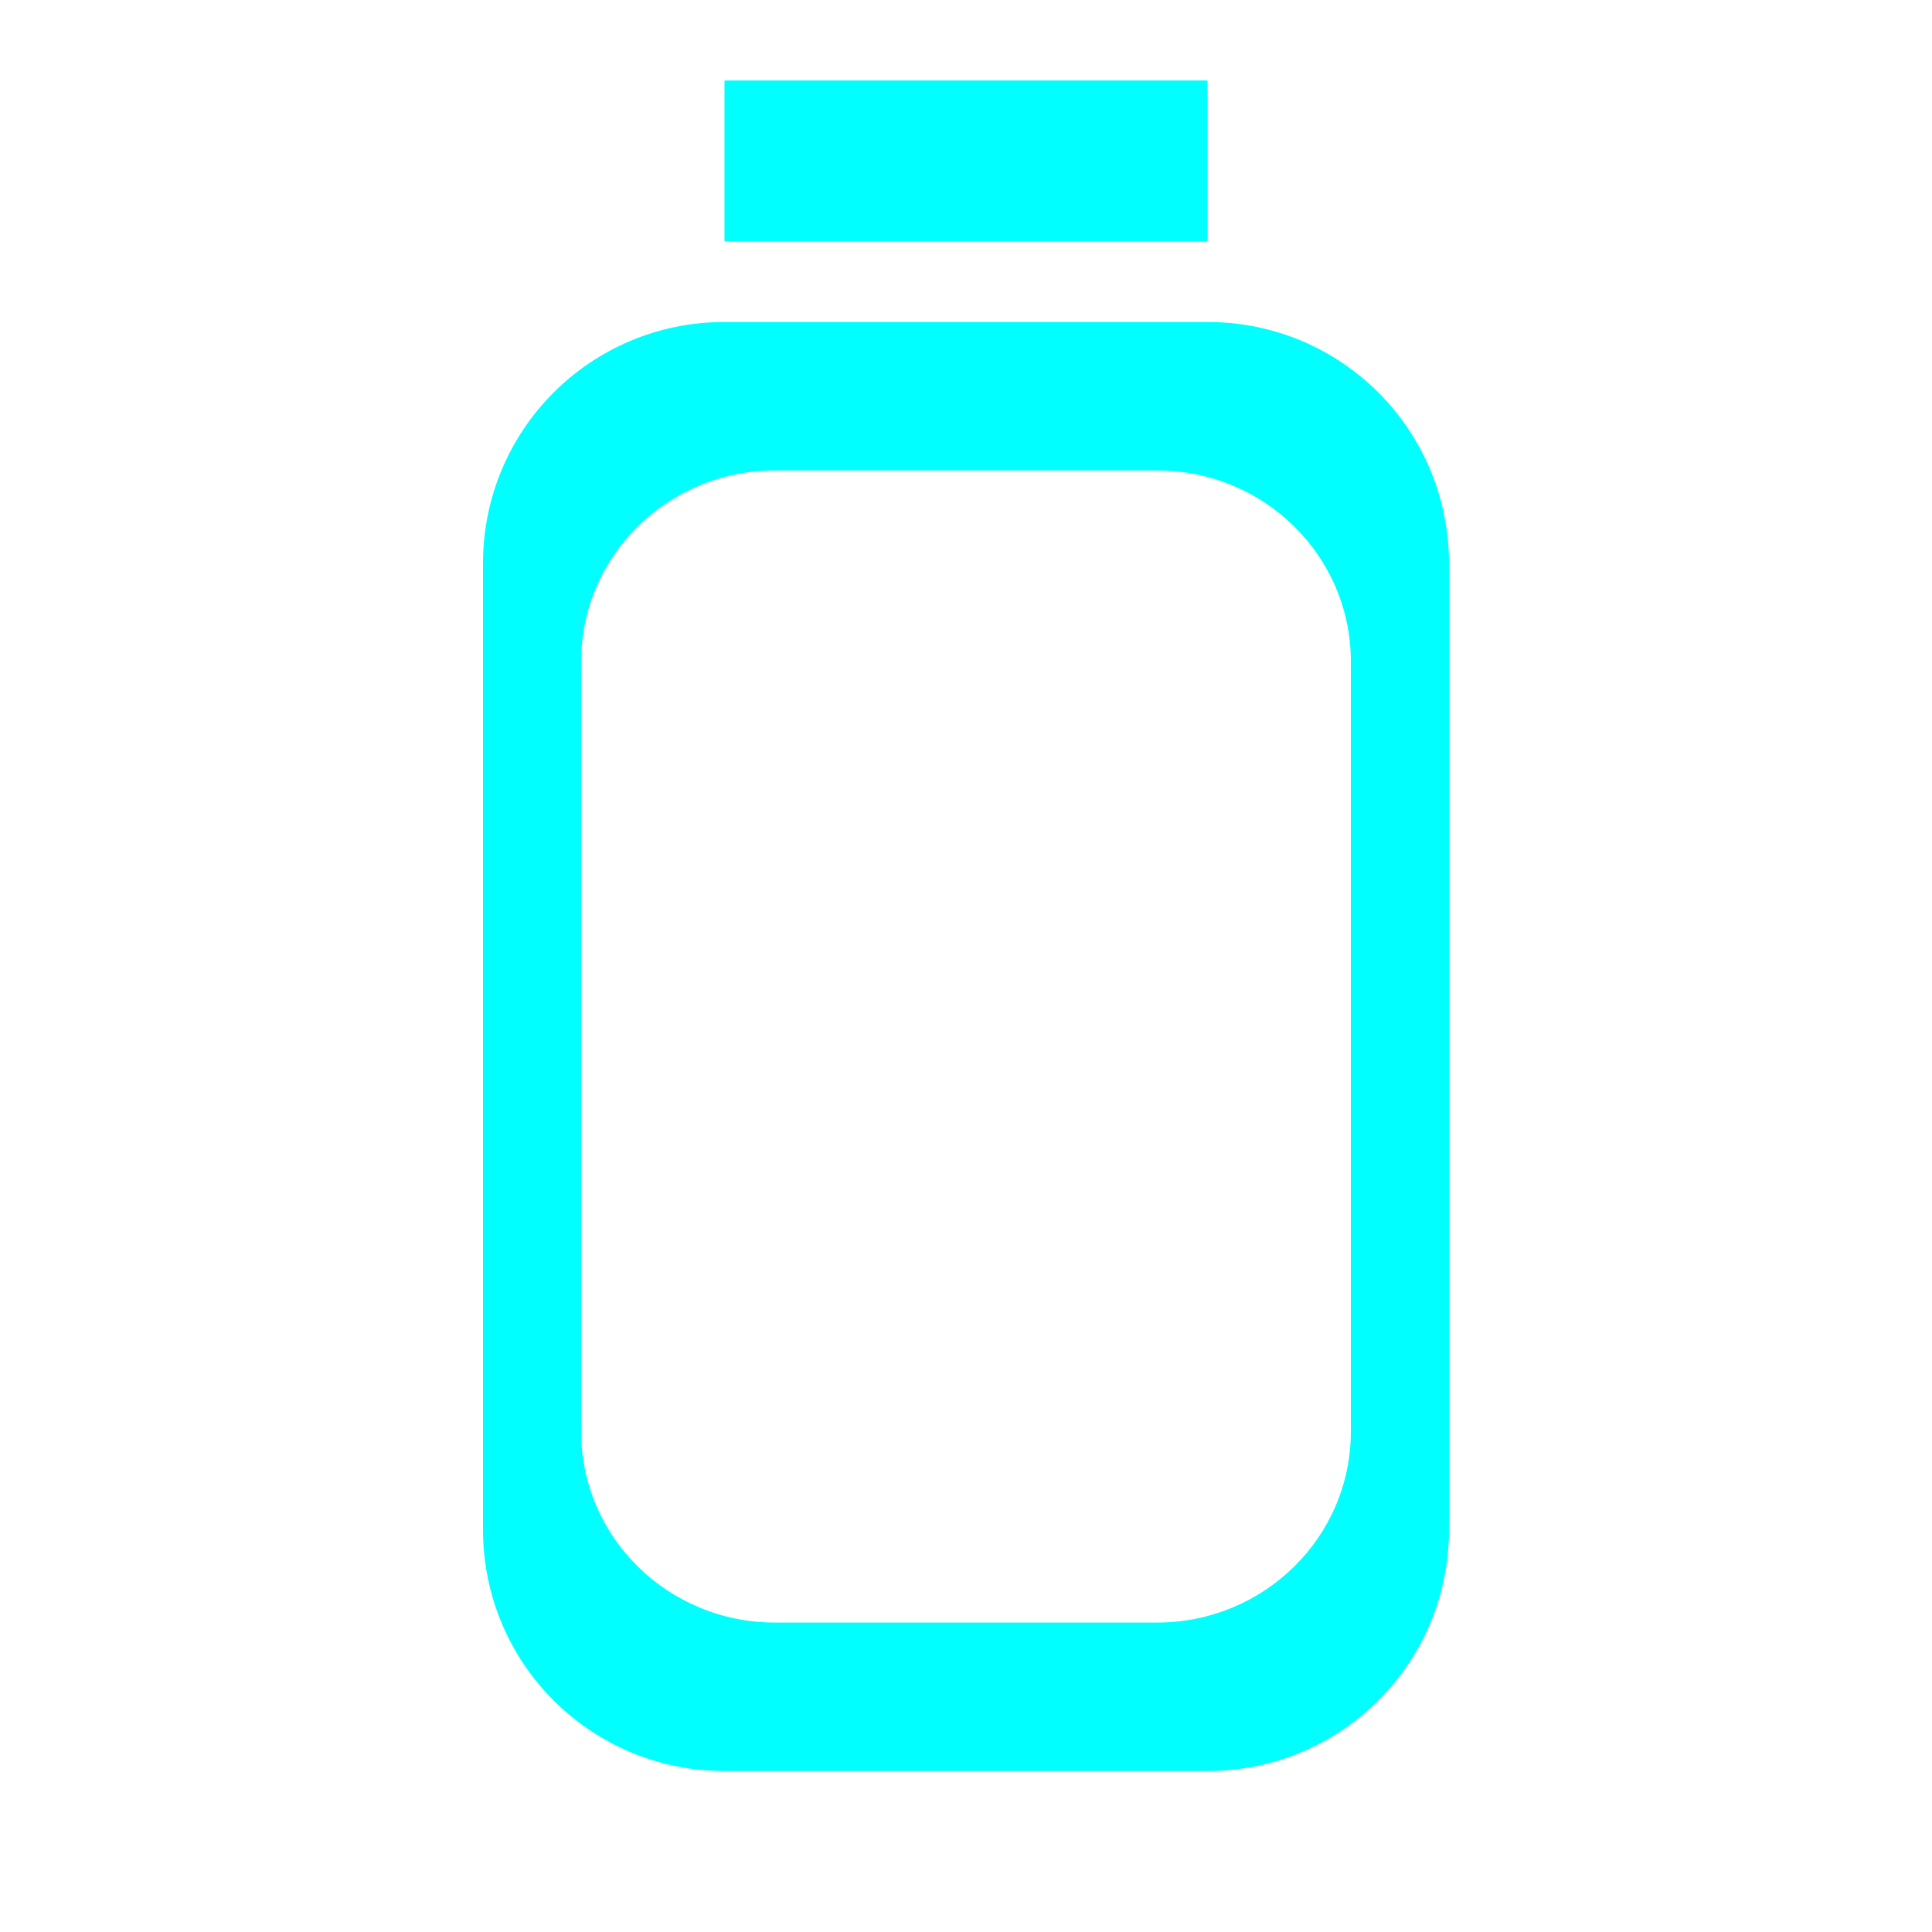
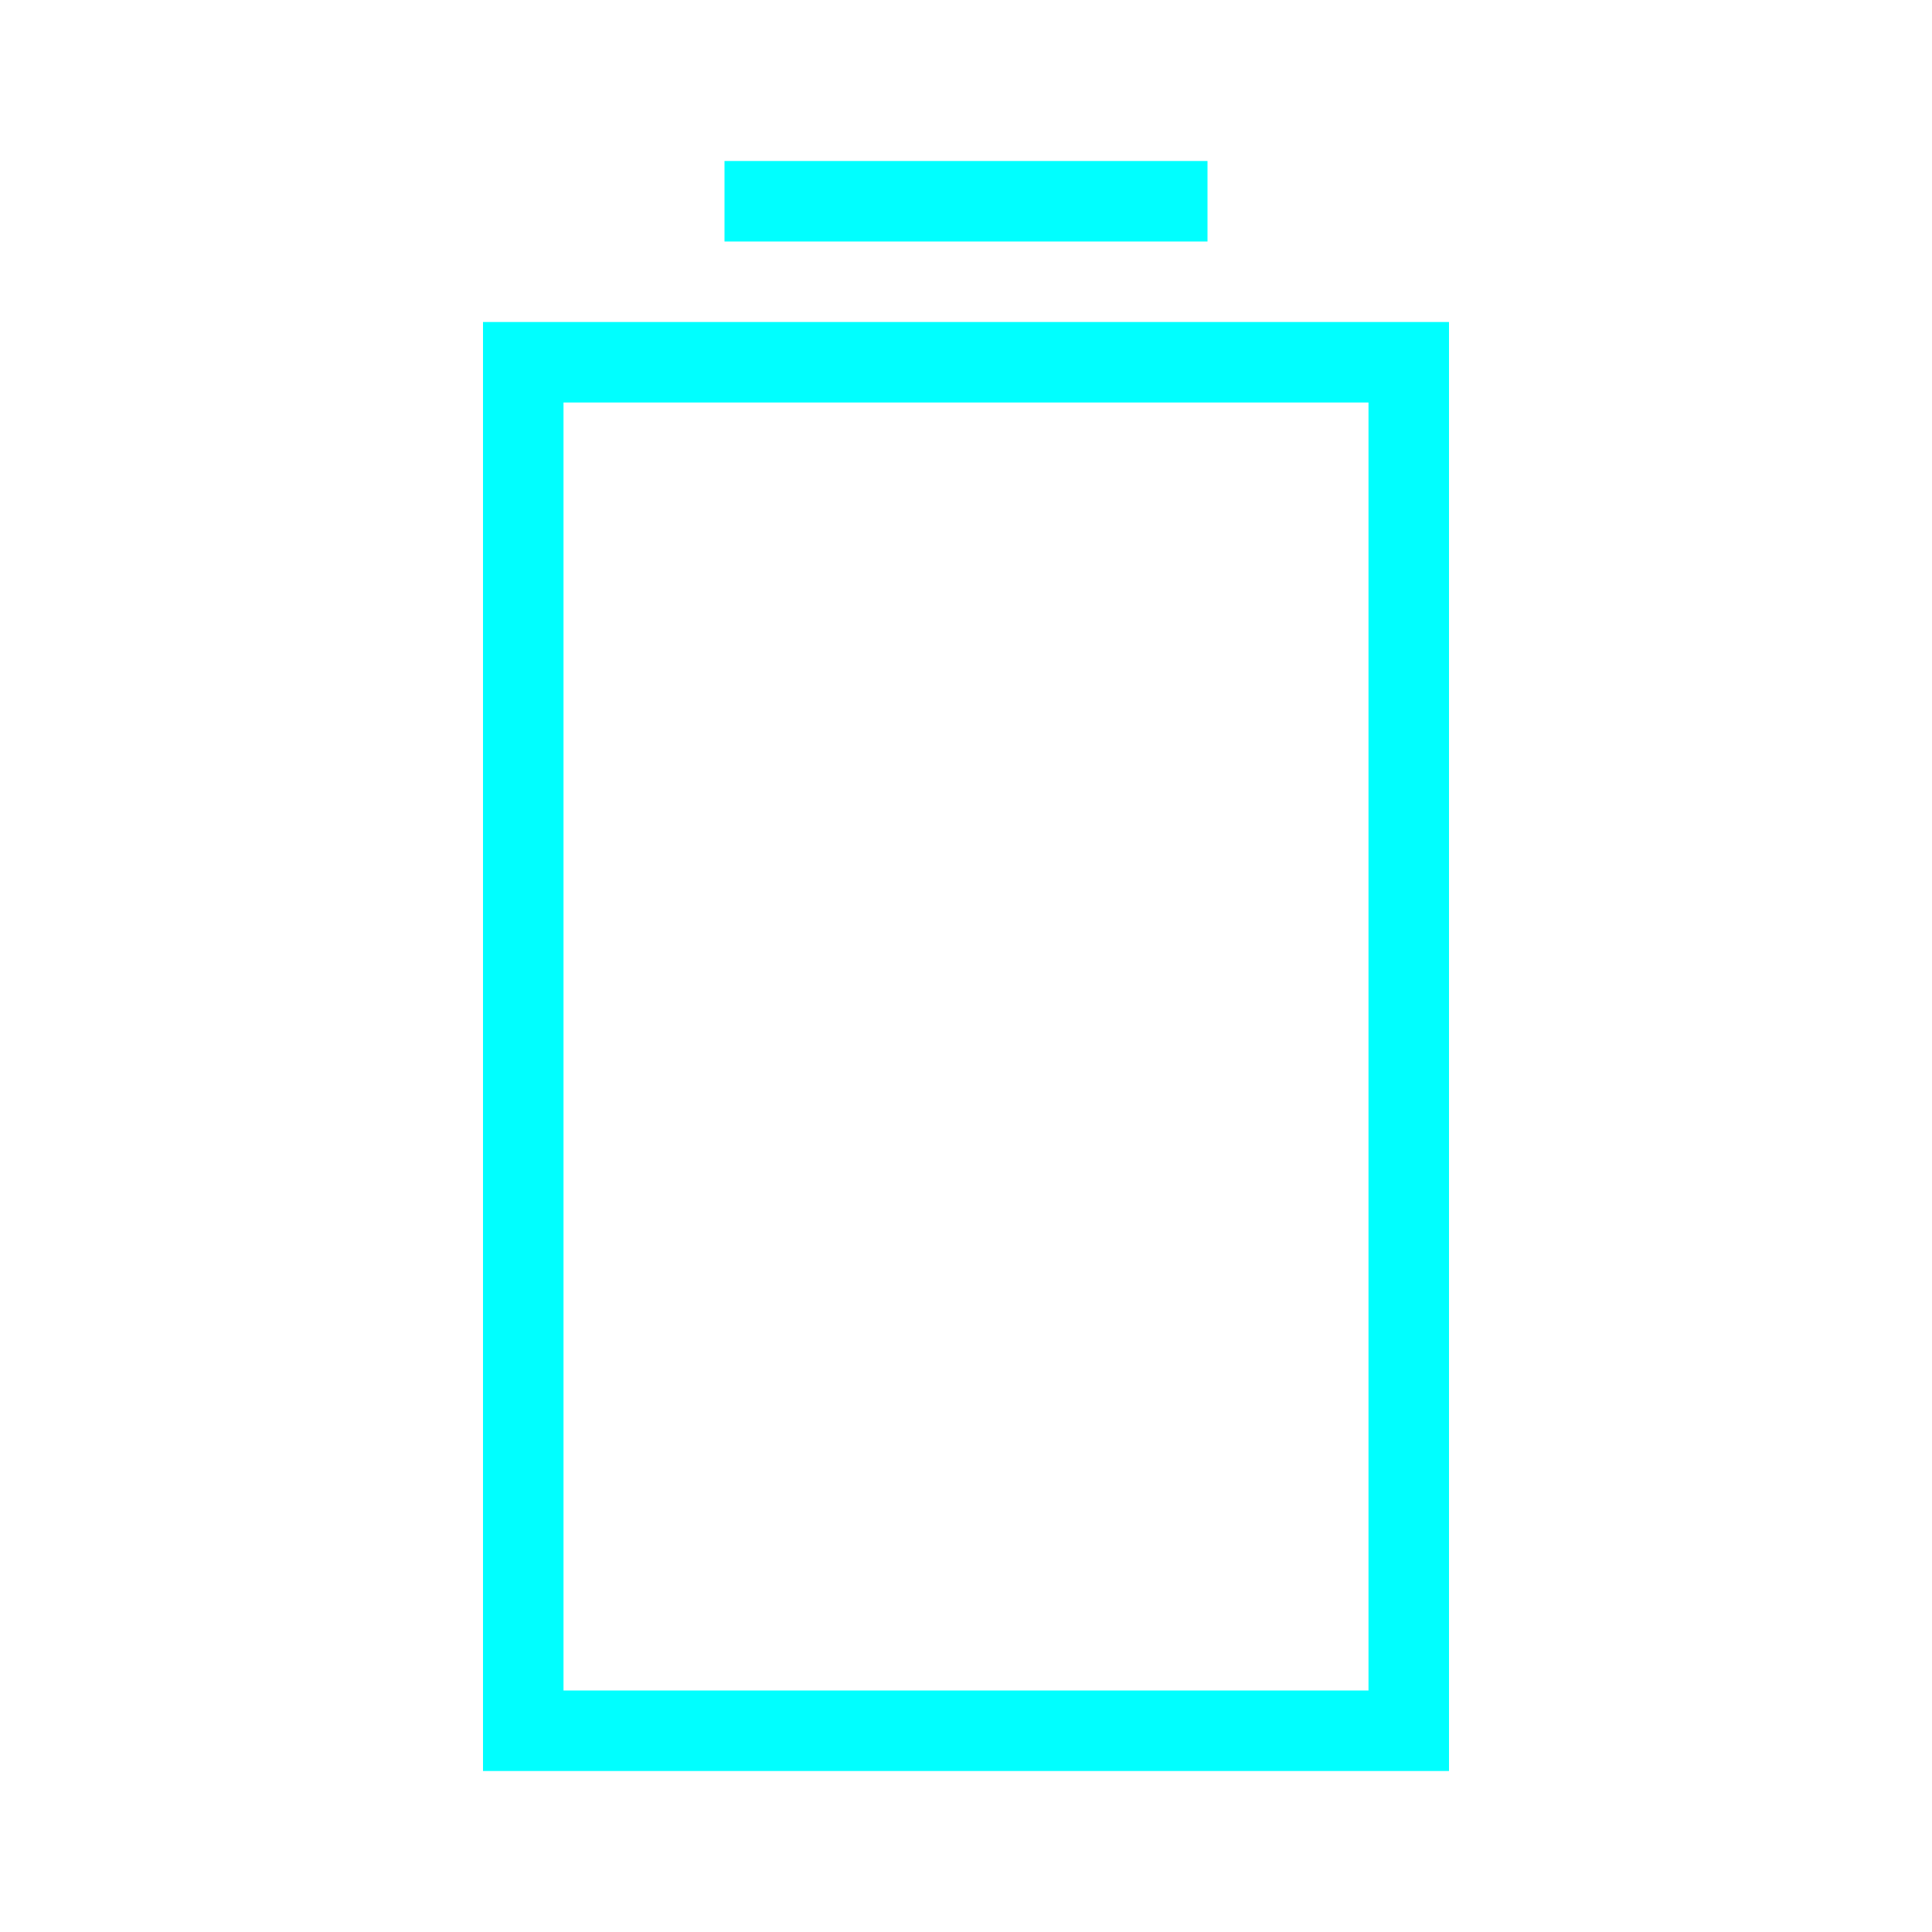
<svg xmlns="http://www.w3.org/2000/svg" width="24" height="24" id="svg2" version="1.1">
  <defs id="defs4" />
  <g id="layer1" transform="translate(0,-1028.362)">
-     <path style="fill:#00ffff;stroke:none" d="M 9 4 C 7.338 4 6 5.338 6 7 L 6 19 C 6 20.662 7.338 22 9 22 L 15 22 C 16.662 22 18 20.662 18 19 L 18 7 C 18 5.338 16.662 4 15 4 L 9 4 z M 9.625 5.844 L 14.375 5.844 C 15.696 5.844 16.781 6.898 16.781 8.219 L 16.781 17.781 C 16.781 19.102 15.696 20.156 14.375 20.156 L 9.625 20.156 C 8.304 20.156 7.219 19.102 7.219 17.781 L 7.219 8.219 C 7.219 6.898 8.304 5.844 9.625 5.844 z " transform="translate(0,1028.362)" id="rect2987" />
-     <rect style="fill:#00ffff;fill-opacity:1;stroke:none" id="rect2989" width="6" height="2" x="9" y="1" transform="translate(0,1028.362)" rx="0" ry="2" />
+     <rect style="fill:#00ffff;fill-opacity:1;stroke:none" id="rect2989" width="6" height="1" x="9" y="1030.362" rx="0" ry="1" />
+     <path style="fill:#00ffff;fill-opacity:1;stroke:none" d="M 6 4 L 6 22 L 18 22 L 18 4 L 6 4 z M 7 5 L 17 5 L 17 21 L 7 21 L 7 5 z " transform="translate(0,1028.362)" id="rect2985" />
  </g>
</svg>
